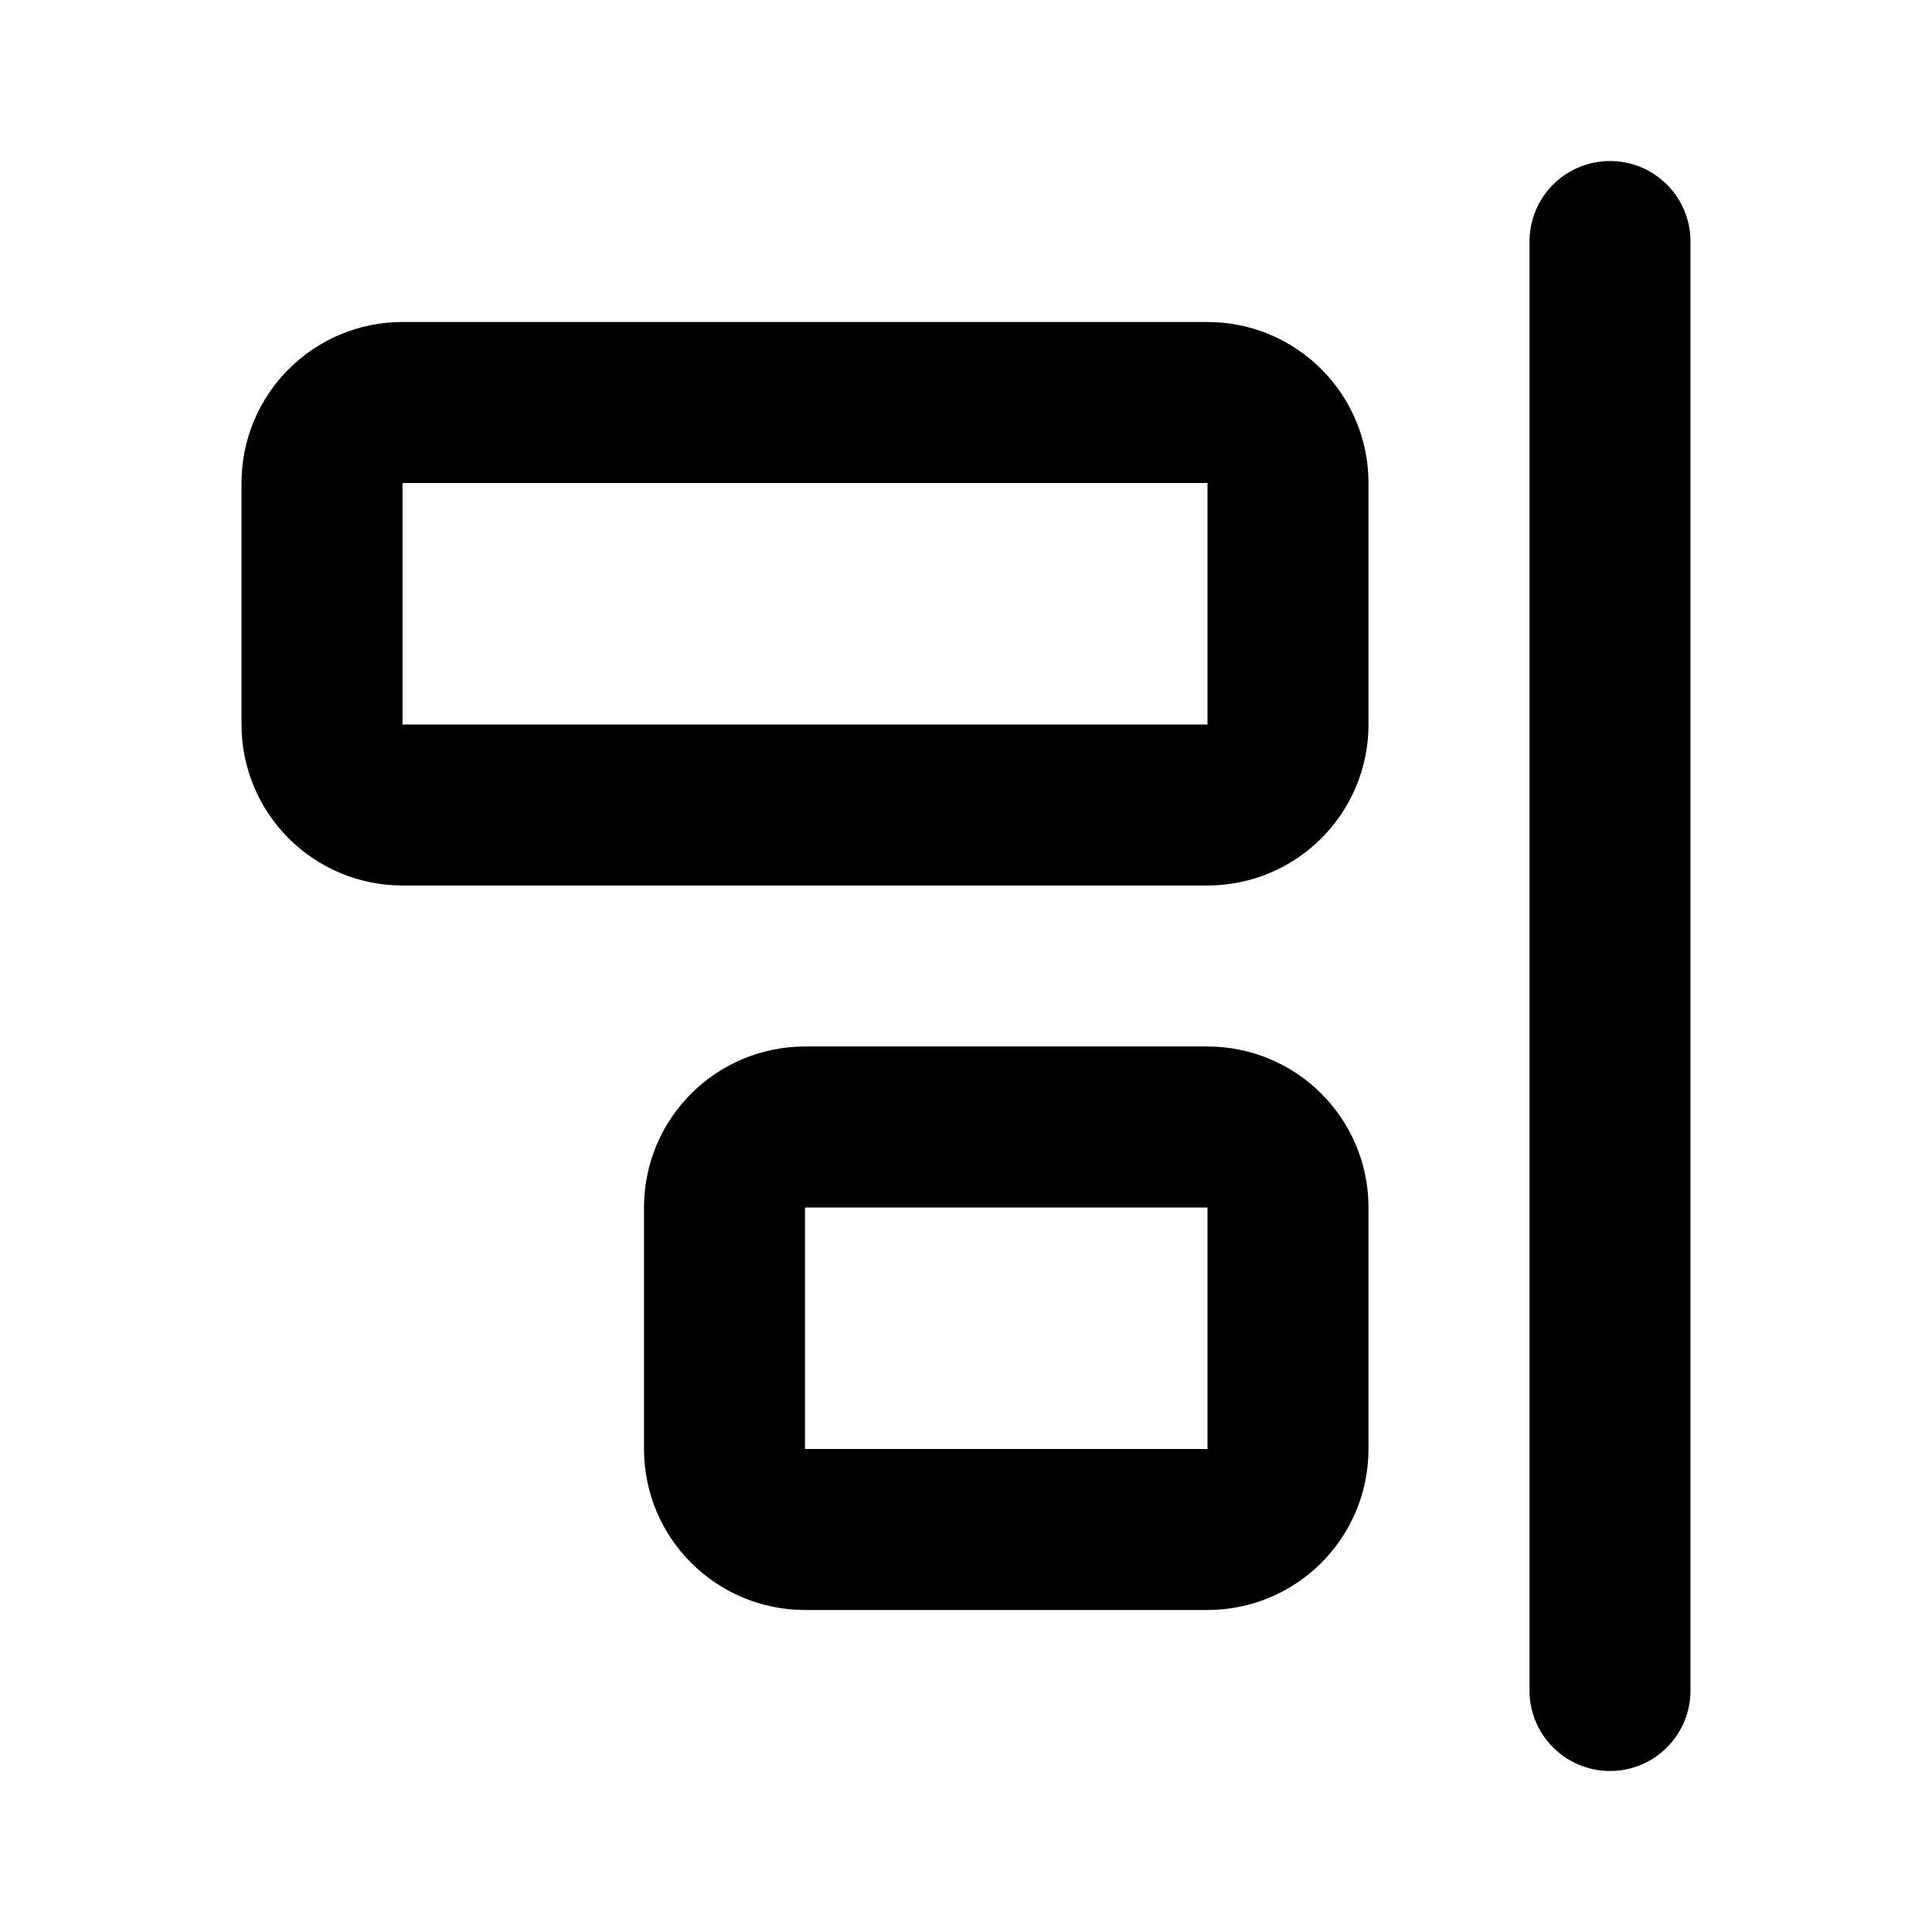
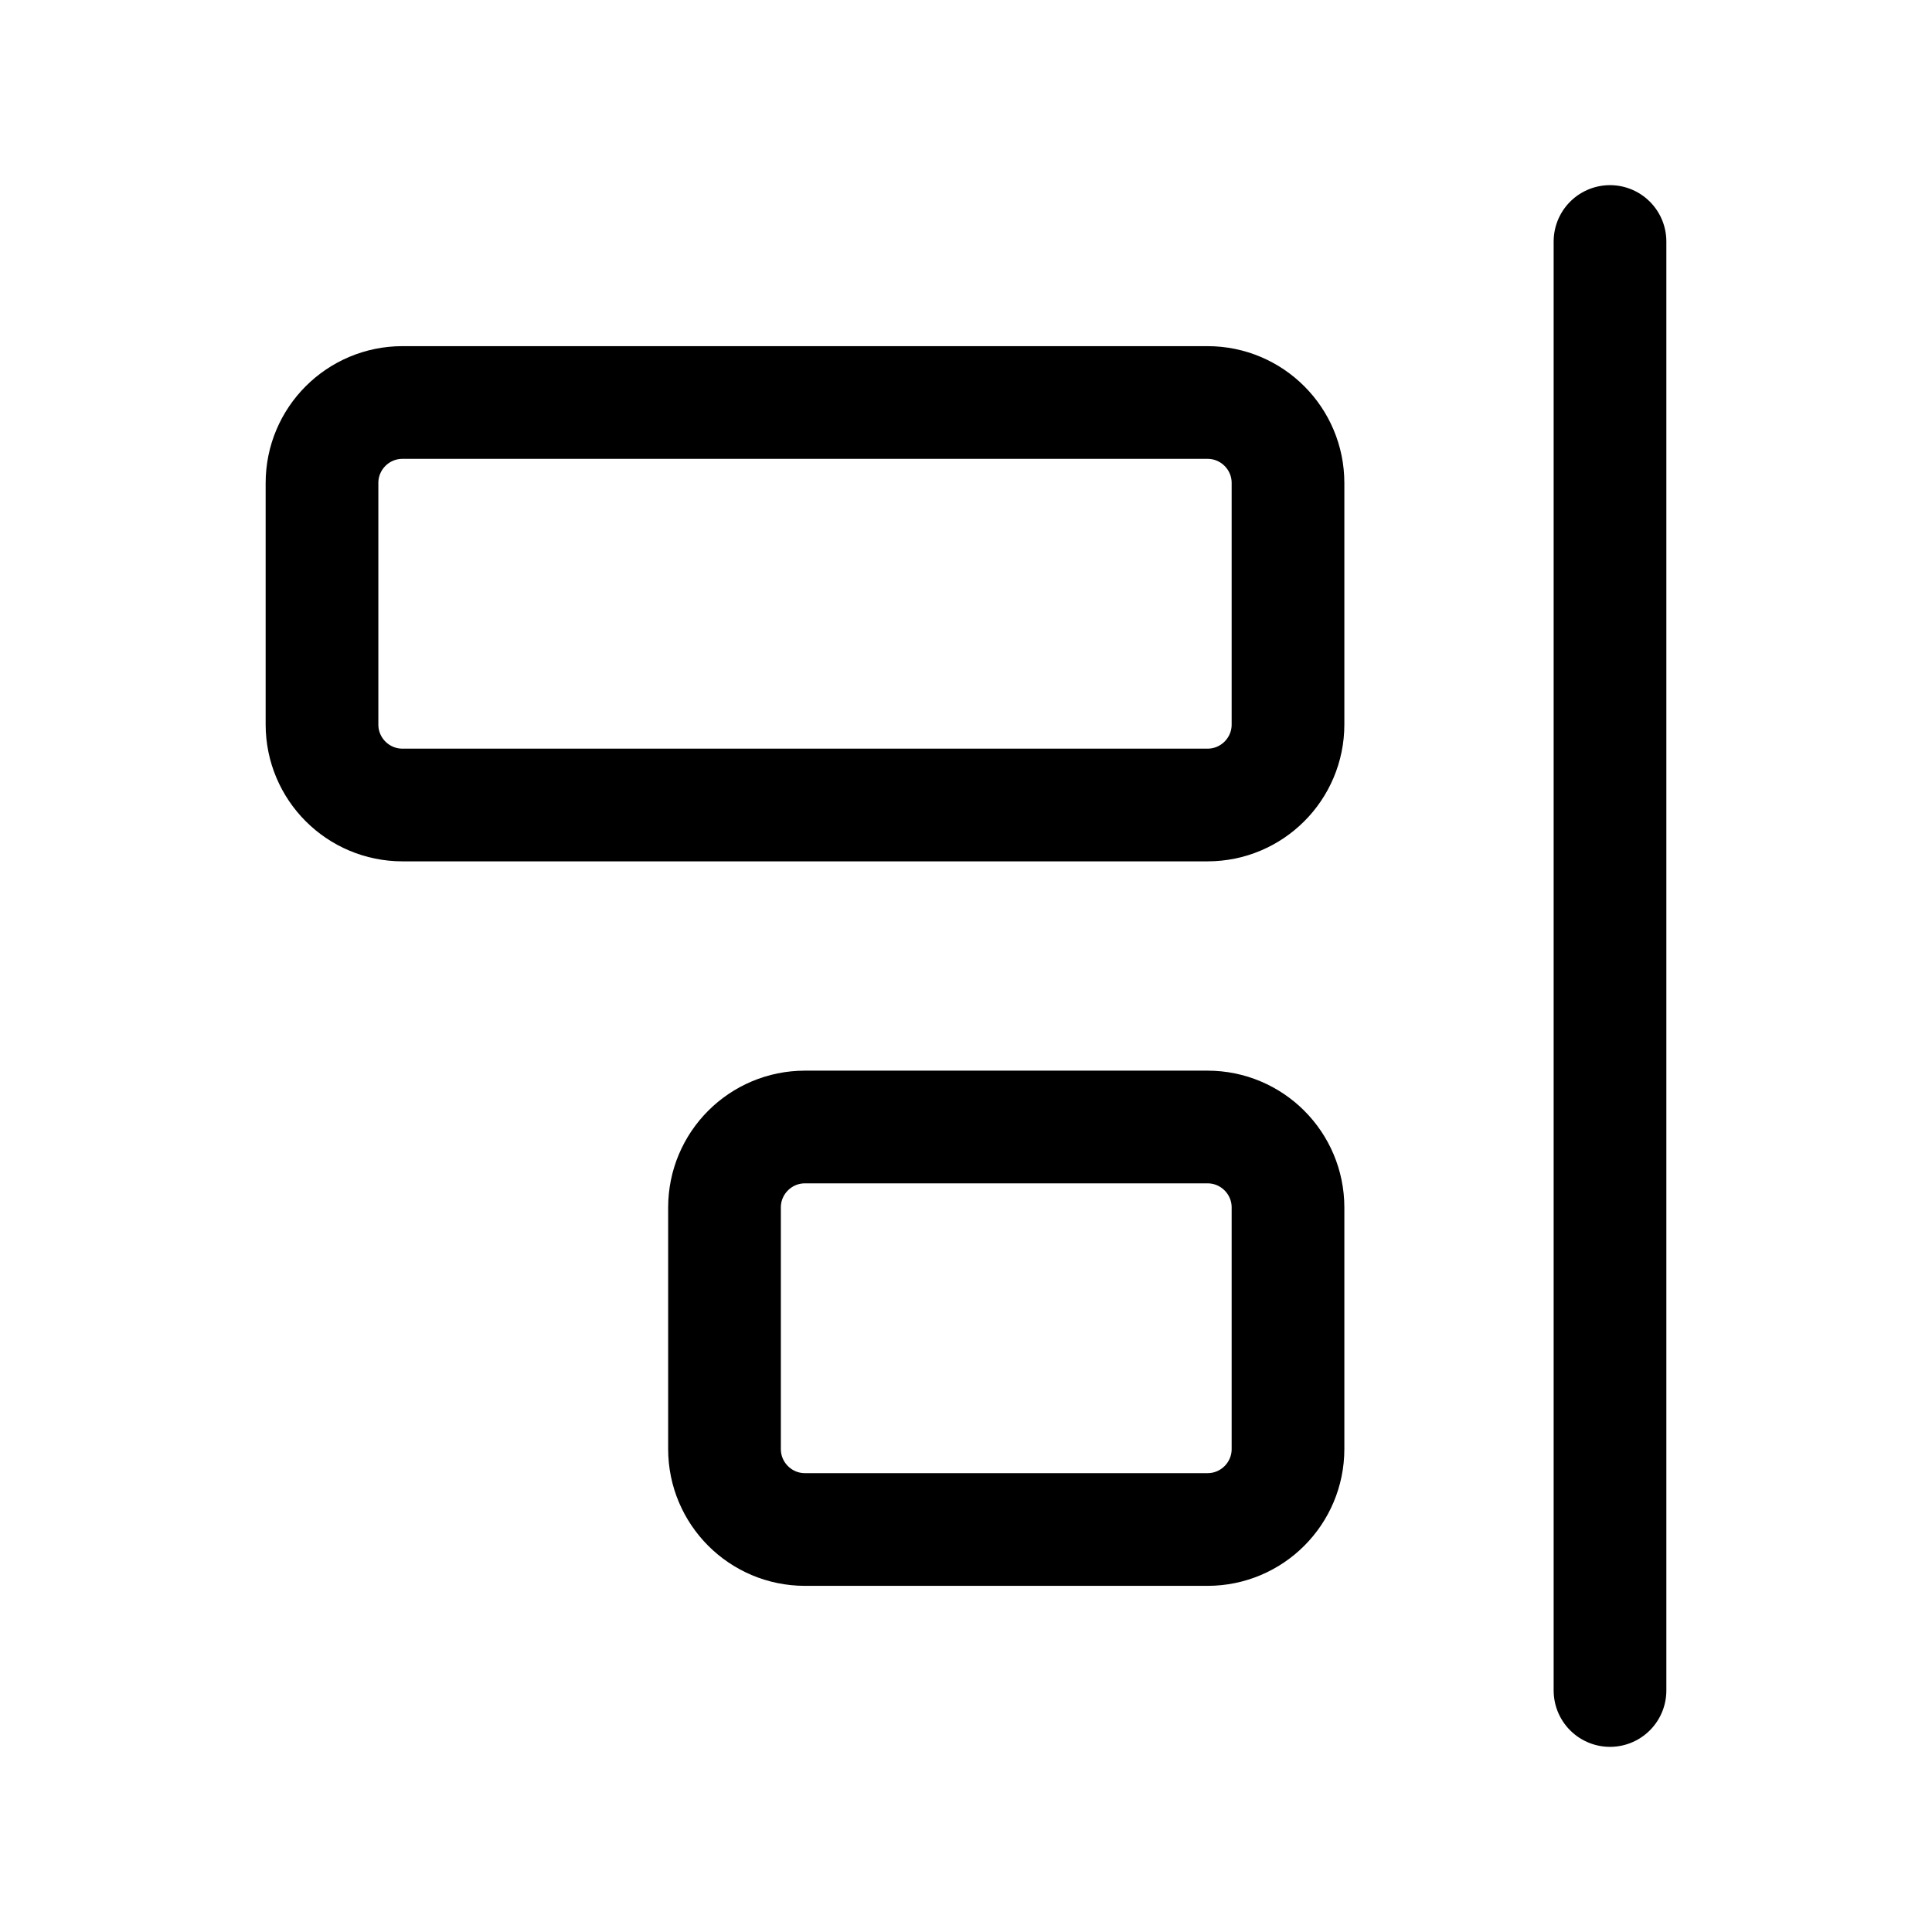
- <svg xmlns="http://www.w3.org/2000/svg" viewBox="0 0 24 24" width="24" height="24" fill="none" stroke="currentColor" stroke-width="2" stroke-linecap="round" stroke-linejoin="round">
+ <svg xmlns="http://www.w3.org/2000/svg" viewBox="0 0 24 24" width="24" height="24" fill="none" stroke="currentColor" stroke-width="1.4" stroke-linecap="round" stroke-linejoin="round">
  <path d="M20 3v18" />
  <rect x="4" y="5" width="12" height="5" rx="1" />
  <rect x="9" y="14" width="7" height="5" rx="1" />
</svg>
